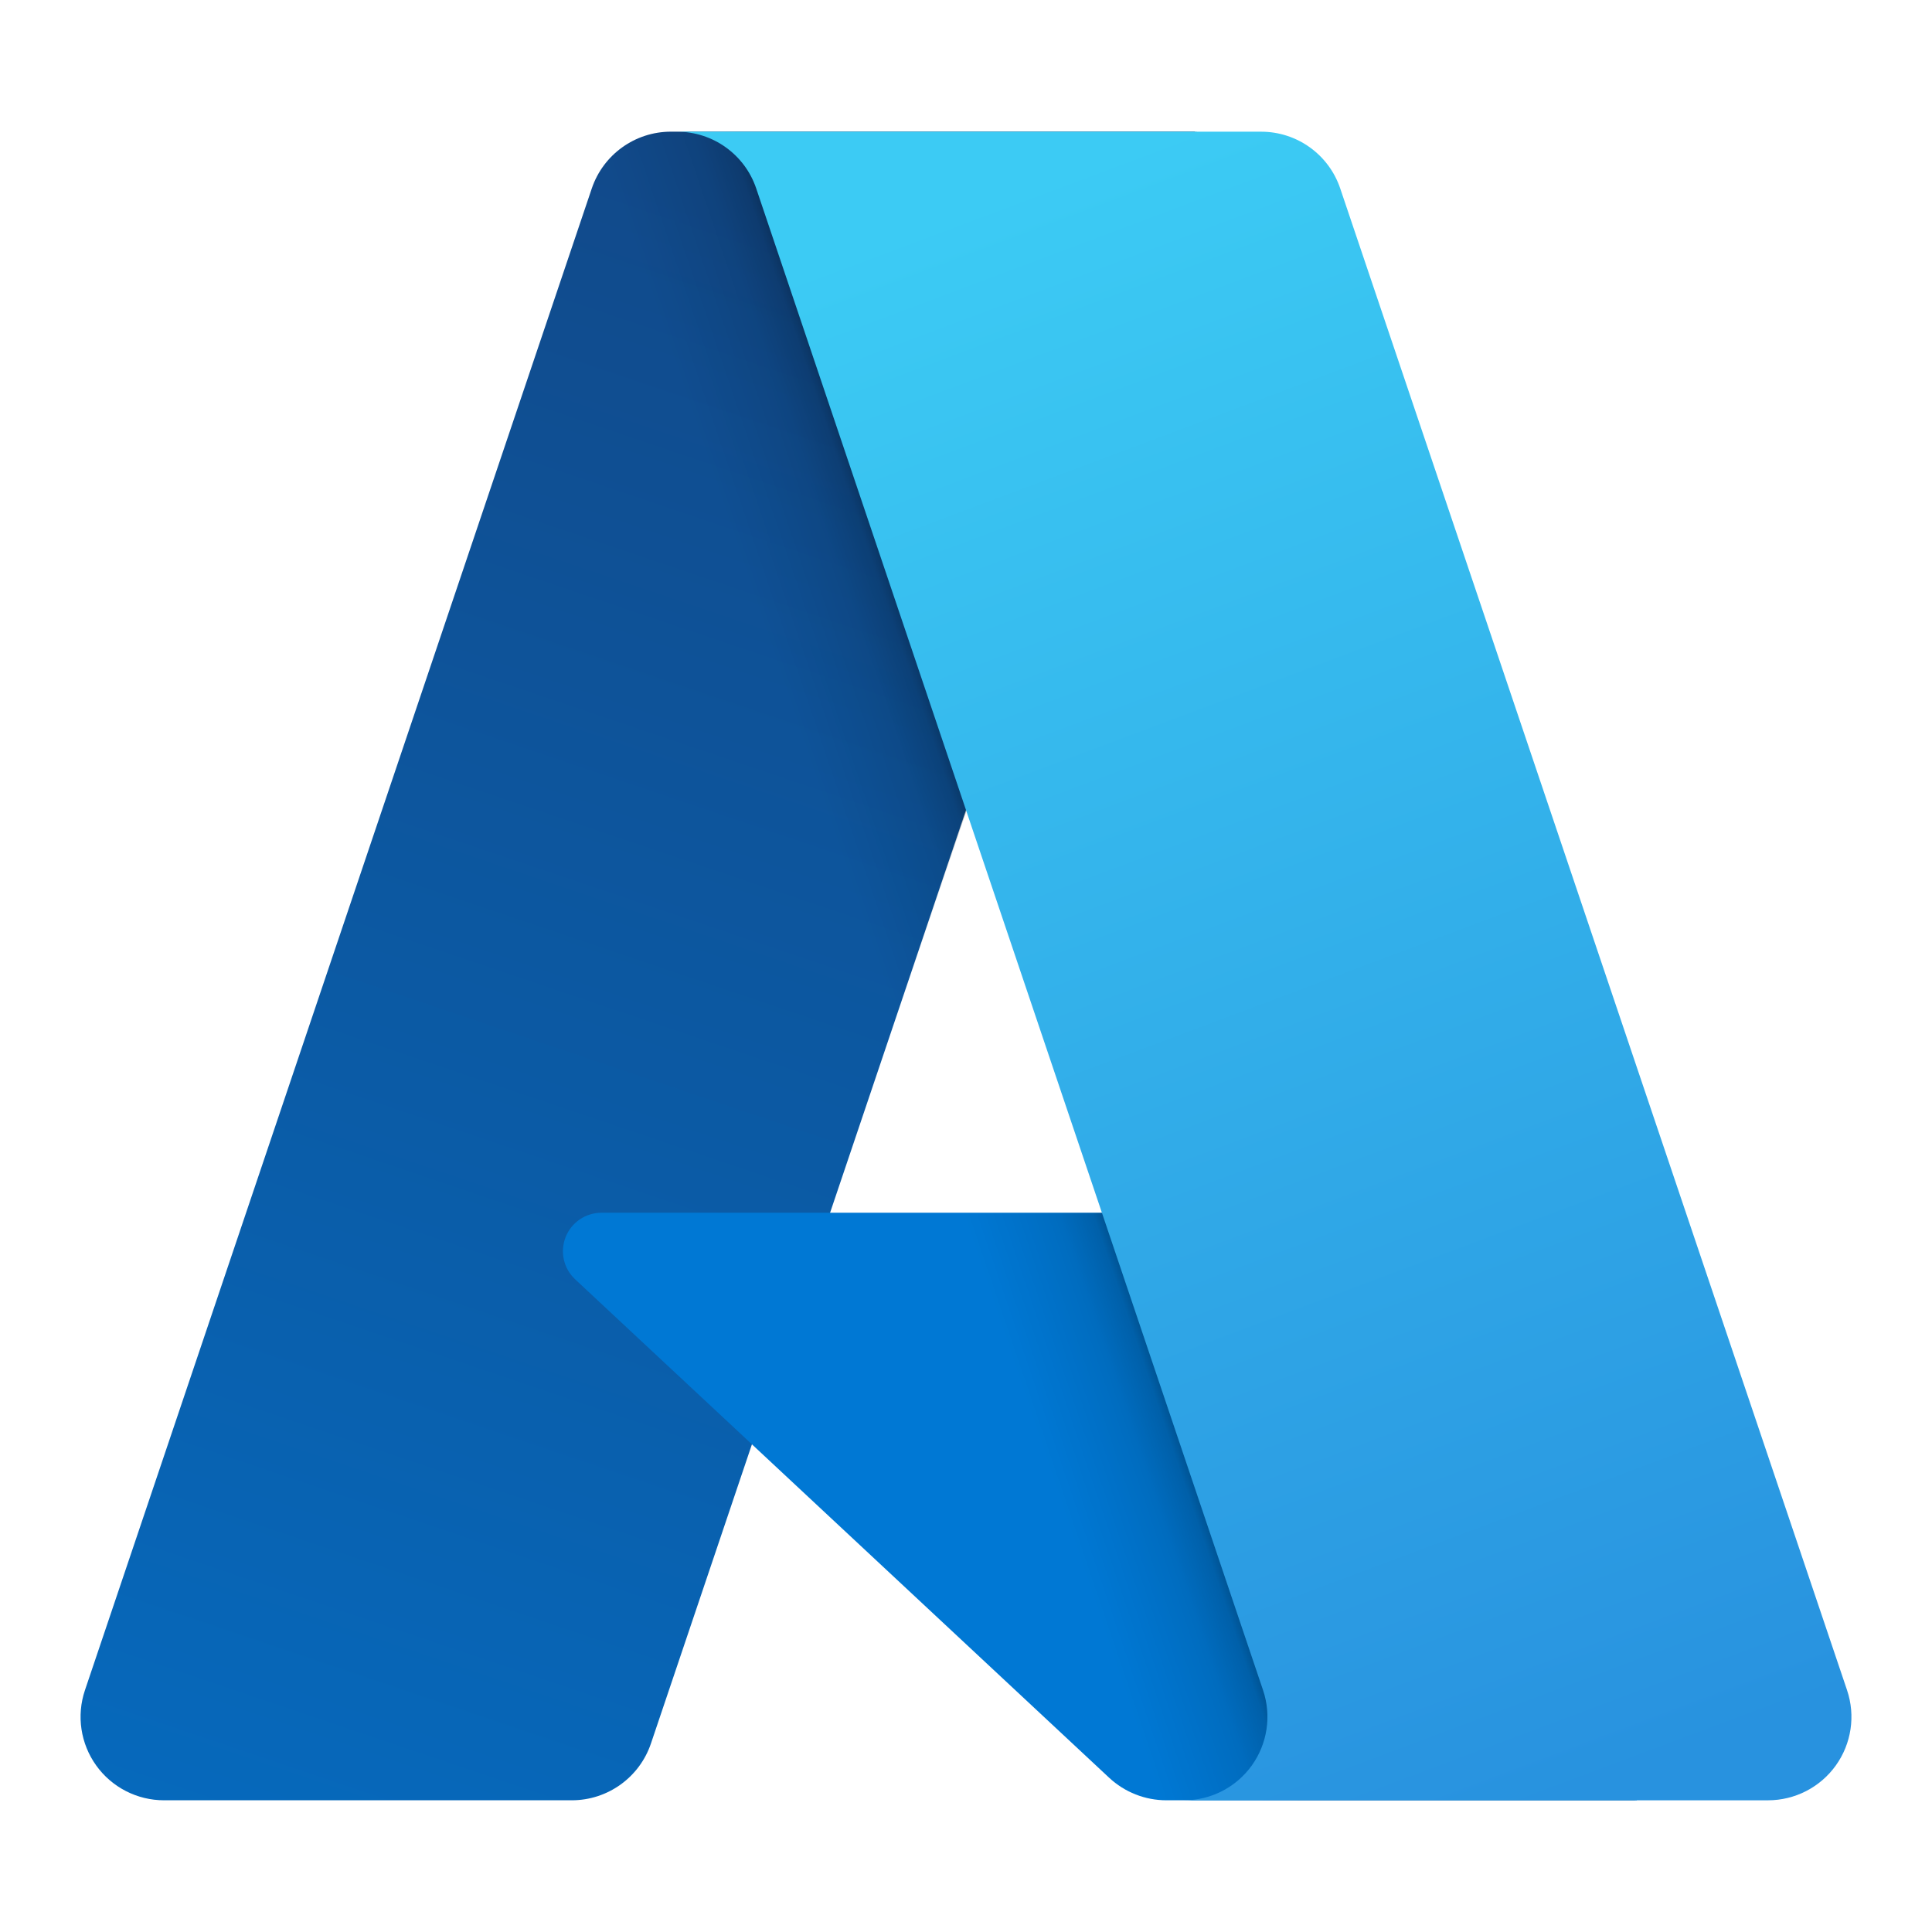
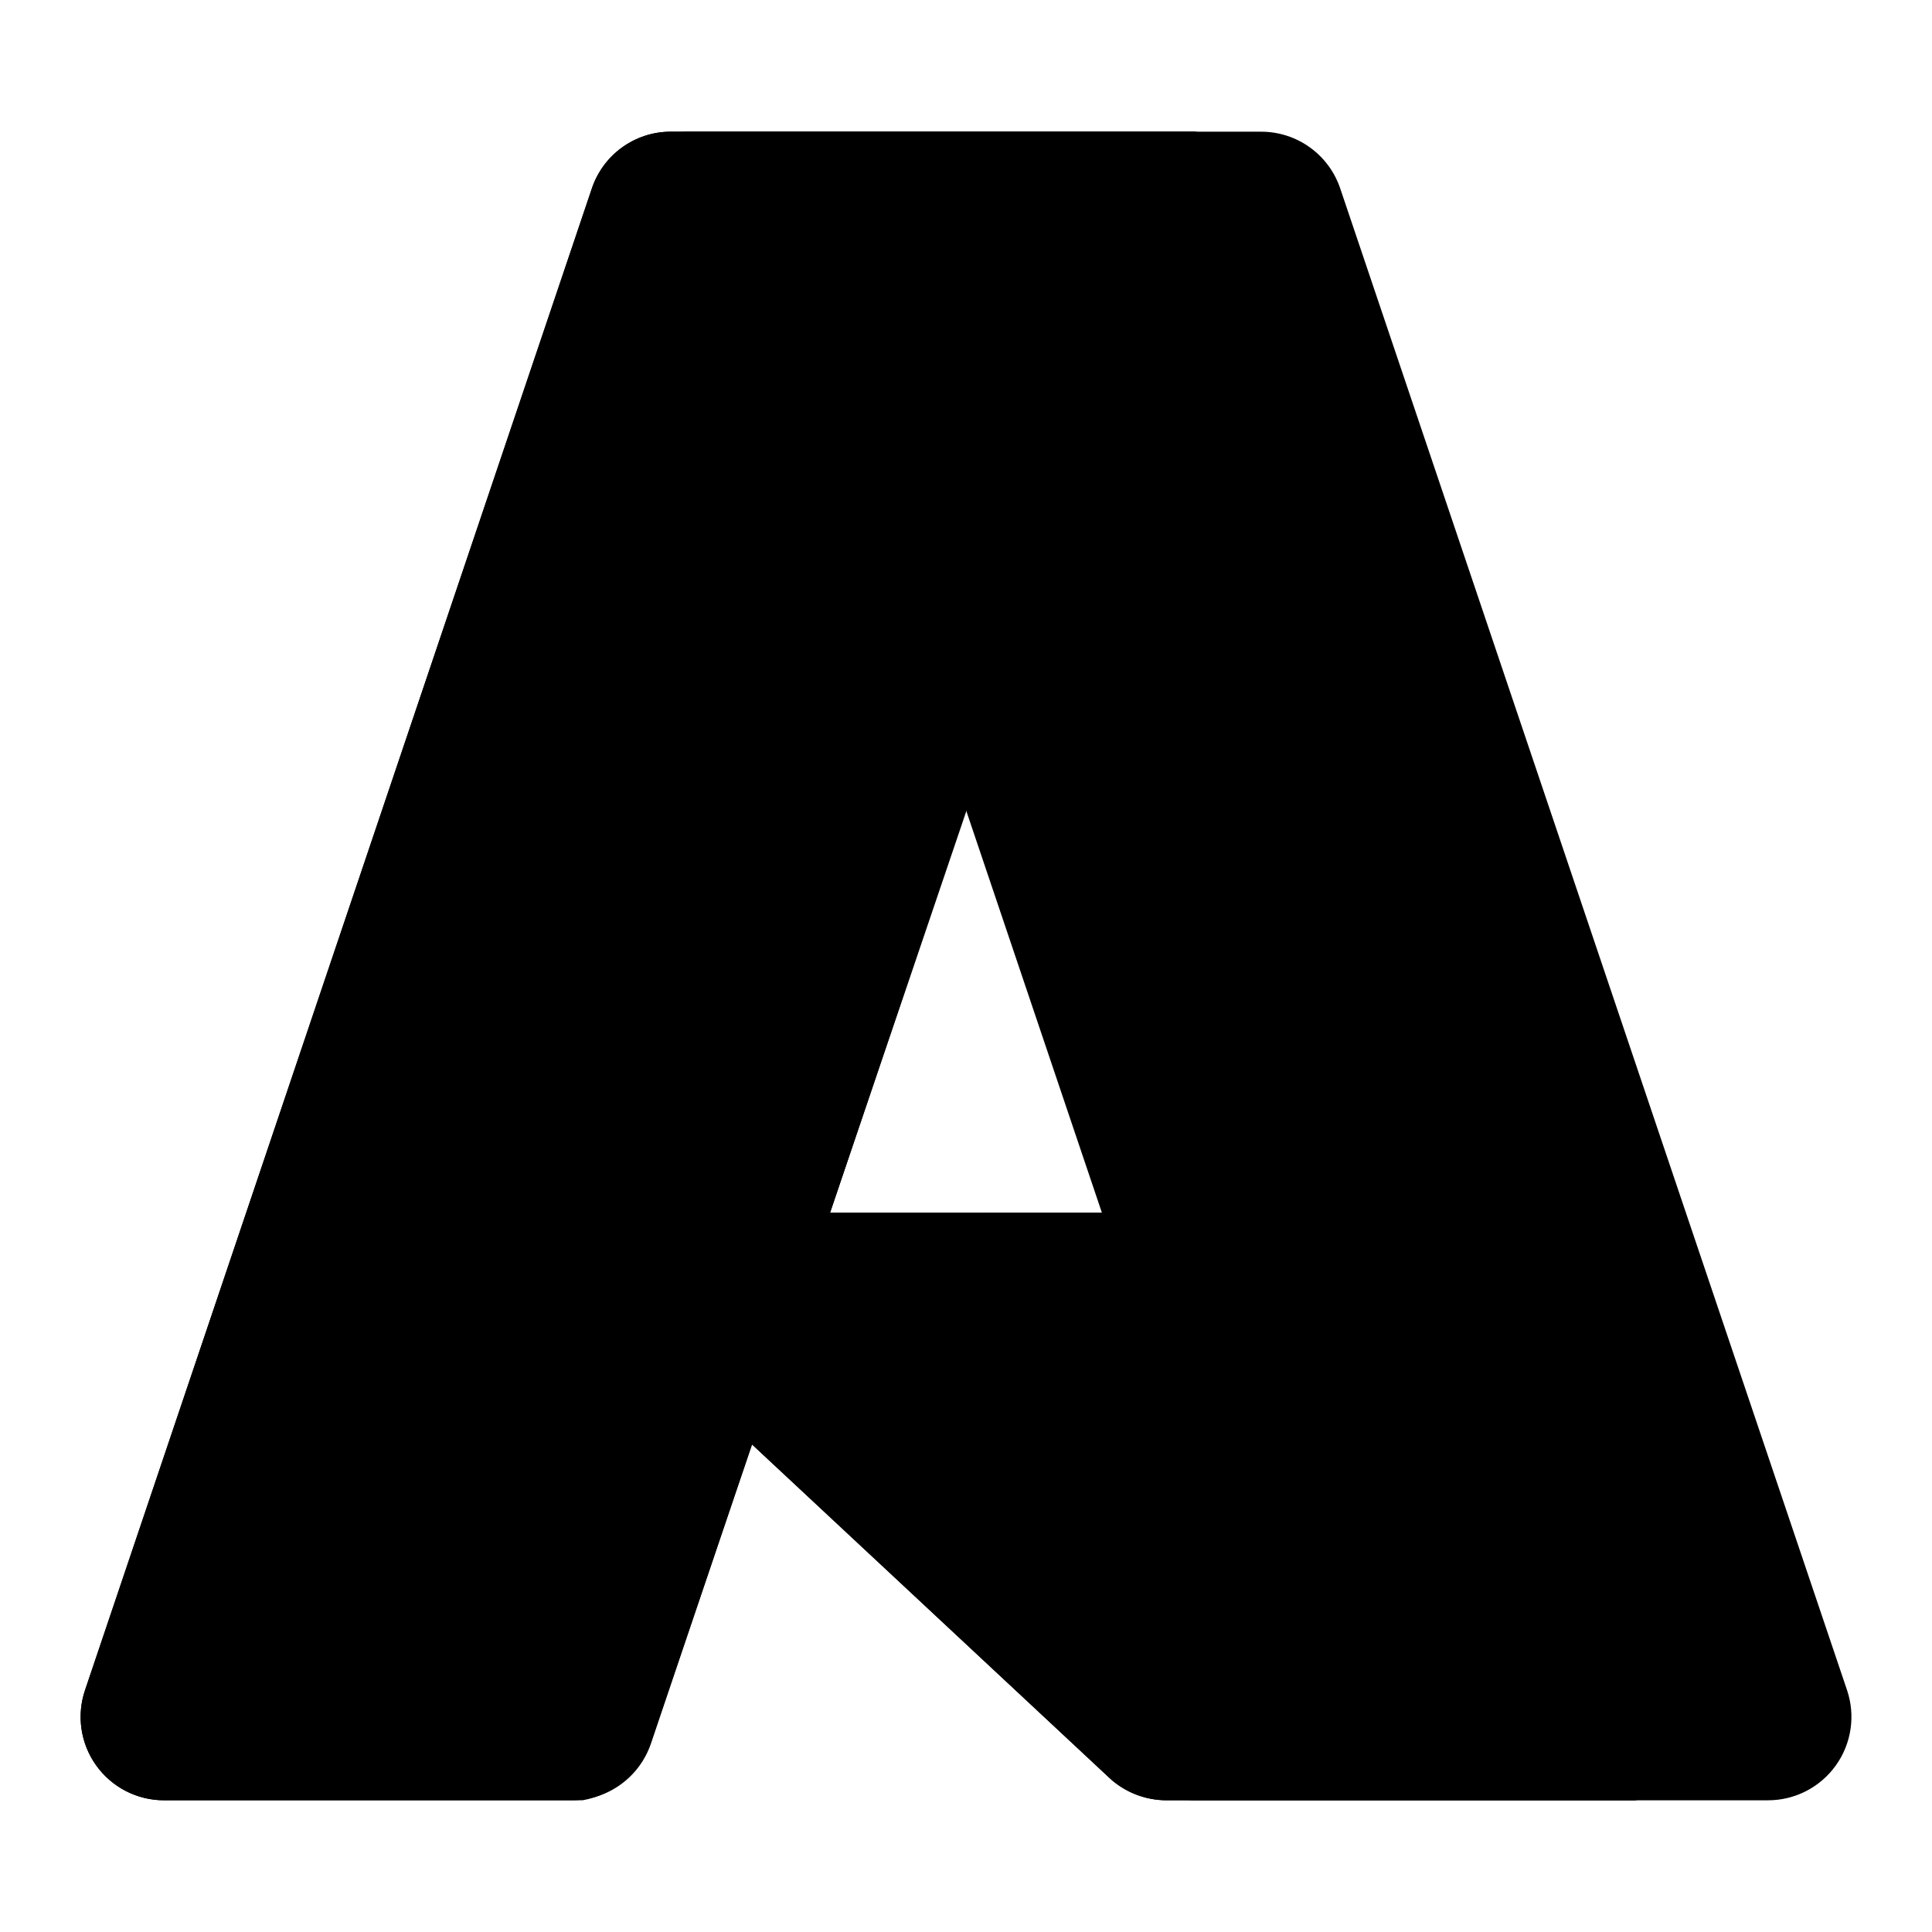
<svg xmlns="http://www.w3.org/2000/svg" width="150" height="150" viewBox="0 0 96 96">
-   <defs>
-     <linearGradient id="e399c19f-b68f-429d-b176-18c2117ff73c" x1="-1032.172" x2="-1059.213" y1="145.312" y2="65.426" gradientTransform="matrix(1 0 0 -1 1075 158)" gradientUnits="userSpaceOnUse">
-       <stop offset="0" stop-color="#114a8b" />
-       <stop offset="1" stop-color="#0669bc" />
-     </linearGradient>
-     <linearGradient id="ac2a6fc2-ca48-4327-9a3c-d4dcc3256e15" x1="-1023.725" x2="-1029.98" y1="108.083" y2="105.968" gradientTransform="matrix(1 0 0 -1 1075 158)" gradientUnits="userSpaceOnUse">
-       <stop offset="0" stop-opacity=".3" />
-       <stop offset=".071" stop-opacity=".2" />
-       <stop offset=".321" stop-opacity=".1" />
-       <stop offset=".623" stop-opacity=".05" />
-       <stop offset="1" stop-opacity="0" />
-     </linearGradient>
-     <linearGradient id="a7fee970-a784-4bb1-af8d-63d18e5f7db9" x1="-1027.165" x2="-997.482" y1="147.642" y2="68.561" gradientTransform="matrix(1 0 0 -1 1075 158)" gradientUnits="userSpaceOnUse">
-       <stop offset="0" stop-color="#3ccbf4" />
-       <stop offset="1" stop-color="#2892df" />
-     </linearGradient>
-   </defs>
-   <path fill="url(#e399c19f-b68f-429d-b176-18c2117ff73c)" d="M33.338 6.544h26.038l-27.03 80.087a4.152 4.152 0 0 1-3.933 2.824H8.149a4.145 4.145 0 0 1-3.928-5.47L29.404 9.368a4.152 4.152 0 0 1 3.934-2.825z" />
-   <path fill="#0078d4" d="M71.175 60.261h-41.29a1.911 1.911 0 0 0-1.305 3.309l26.532 24.764a4.171 4.171 0 0 0 2.846 1.121h23.38z" />
-   <path fill="url(#ac2a6fc2-ca48-4327-9a3c-d4dcc3256e15)" d="M33.338 6.544a4.118 4.118 0 0 0-3.943 2.879L4.252 83.917a4.14 4.14 0 0 0 3.908 5.538h20.787a4.443 4.443 0 0 0 3.41-2.9l5.014-14.777 17.91 16.705a4.237 4.237 0 0 0 2.666.972H81.24L71.024 60.261l-29.781.007L59.47 6.544z" />
-   <path fill="url(#a7fee970-a784-4bb1-af8d-63d18e5f7db9)" d="M66.595 9.364a4.145 4.145 0 0 0-3.928-2.82H33.648a4.146 4.146 0 0 1 3.928 2.82l25.184 74.62a4.146 4.146 0 0 1-3.928 5.472h29.02a4.146 4.146 0 0 0 3.927-5.472z" />
+   <path d="M33.338 6.544h26.038l-27.03 80.087a4.152 4.152 0 0 1-3.933 2.824H8.149a4.145 4.145 0 0 1-3.928-5.47L29.404 9.368a4.152 4.152 0 0 1 3.934-2.825z" />
+   <path d="M71.175 60.261h-41.29a1.911 1.911 0 0 0-1.305 3.309l26.532 24.764a4.171 4.171 0 0 0 2.846 1.121h23.38z" />
+   <path d="M33.338 6.544a4.118 4.118 0 0 0-3.943 2.879L4.252 83.917a4.14 4.14 0 0 0 3.908 5.538h20.787a4.443 4.443 0 0 0 3.41-2.9l5.014-14.777 17.91 16.705a4.237 4.237 0 0 0 2.666.972H81.24L71.024 60.261l-29.781.007L59.47 6.544z" />
+   <path d="M66.595 9.364a4.145 4.145 0 0 0-3.928-2.82H33.648a4.146 4.146 0 0 1 3.928 2.82l25.184 74.62a4.146 4.146 0 0 1-3.928 5.472h29.02a4.146 4.146 0 0 0 3.927-5.472z" />
</svg>
